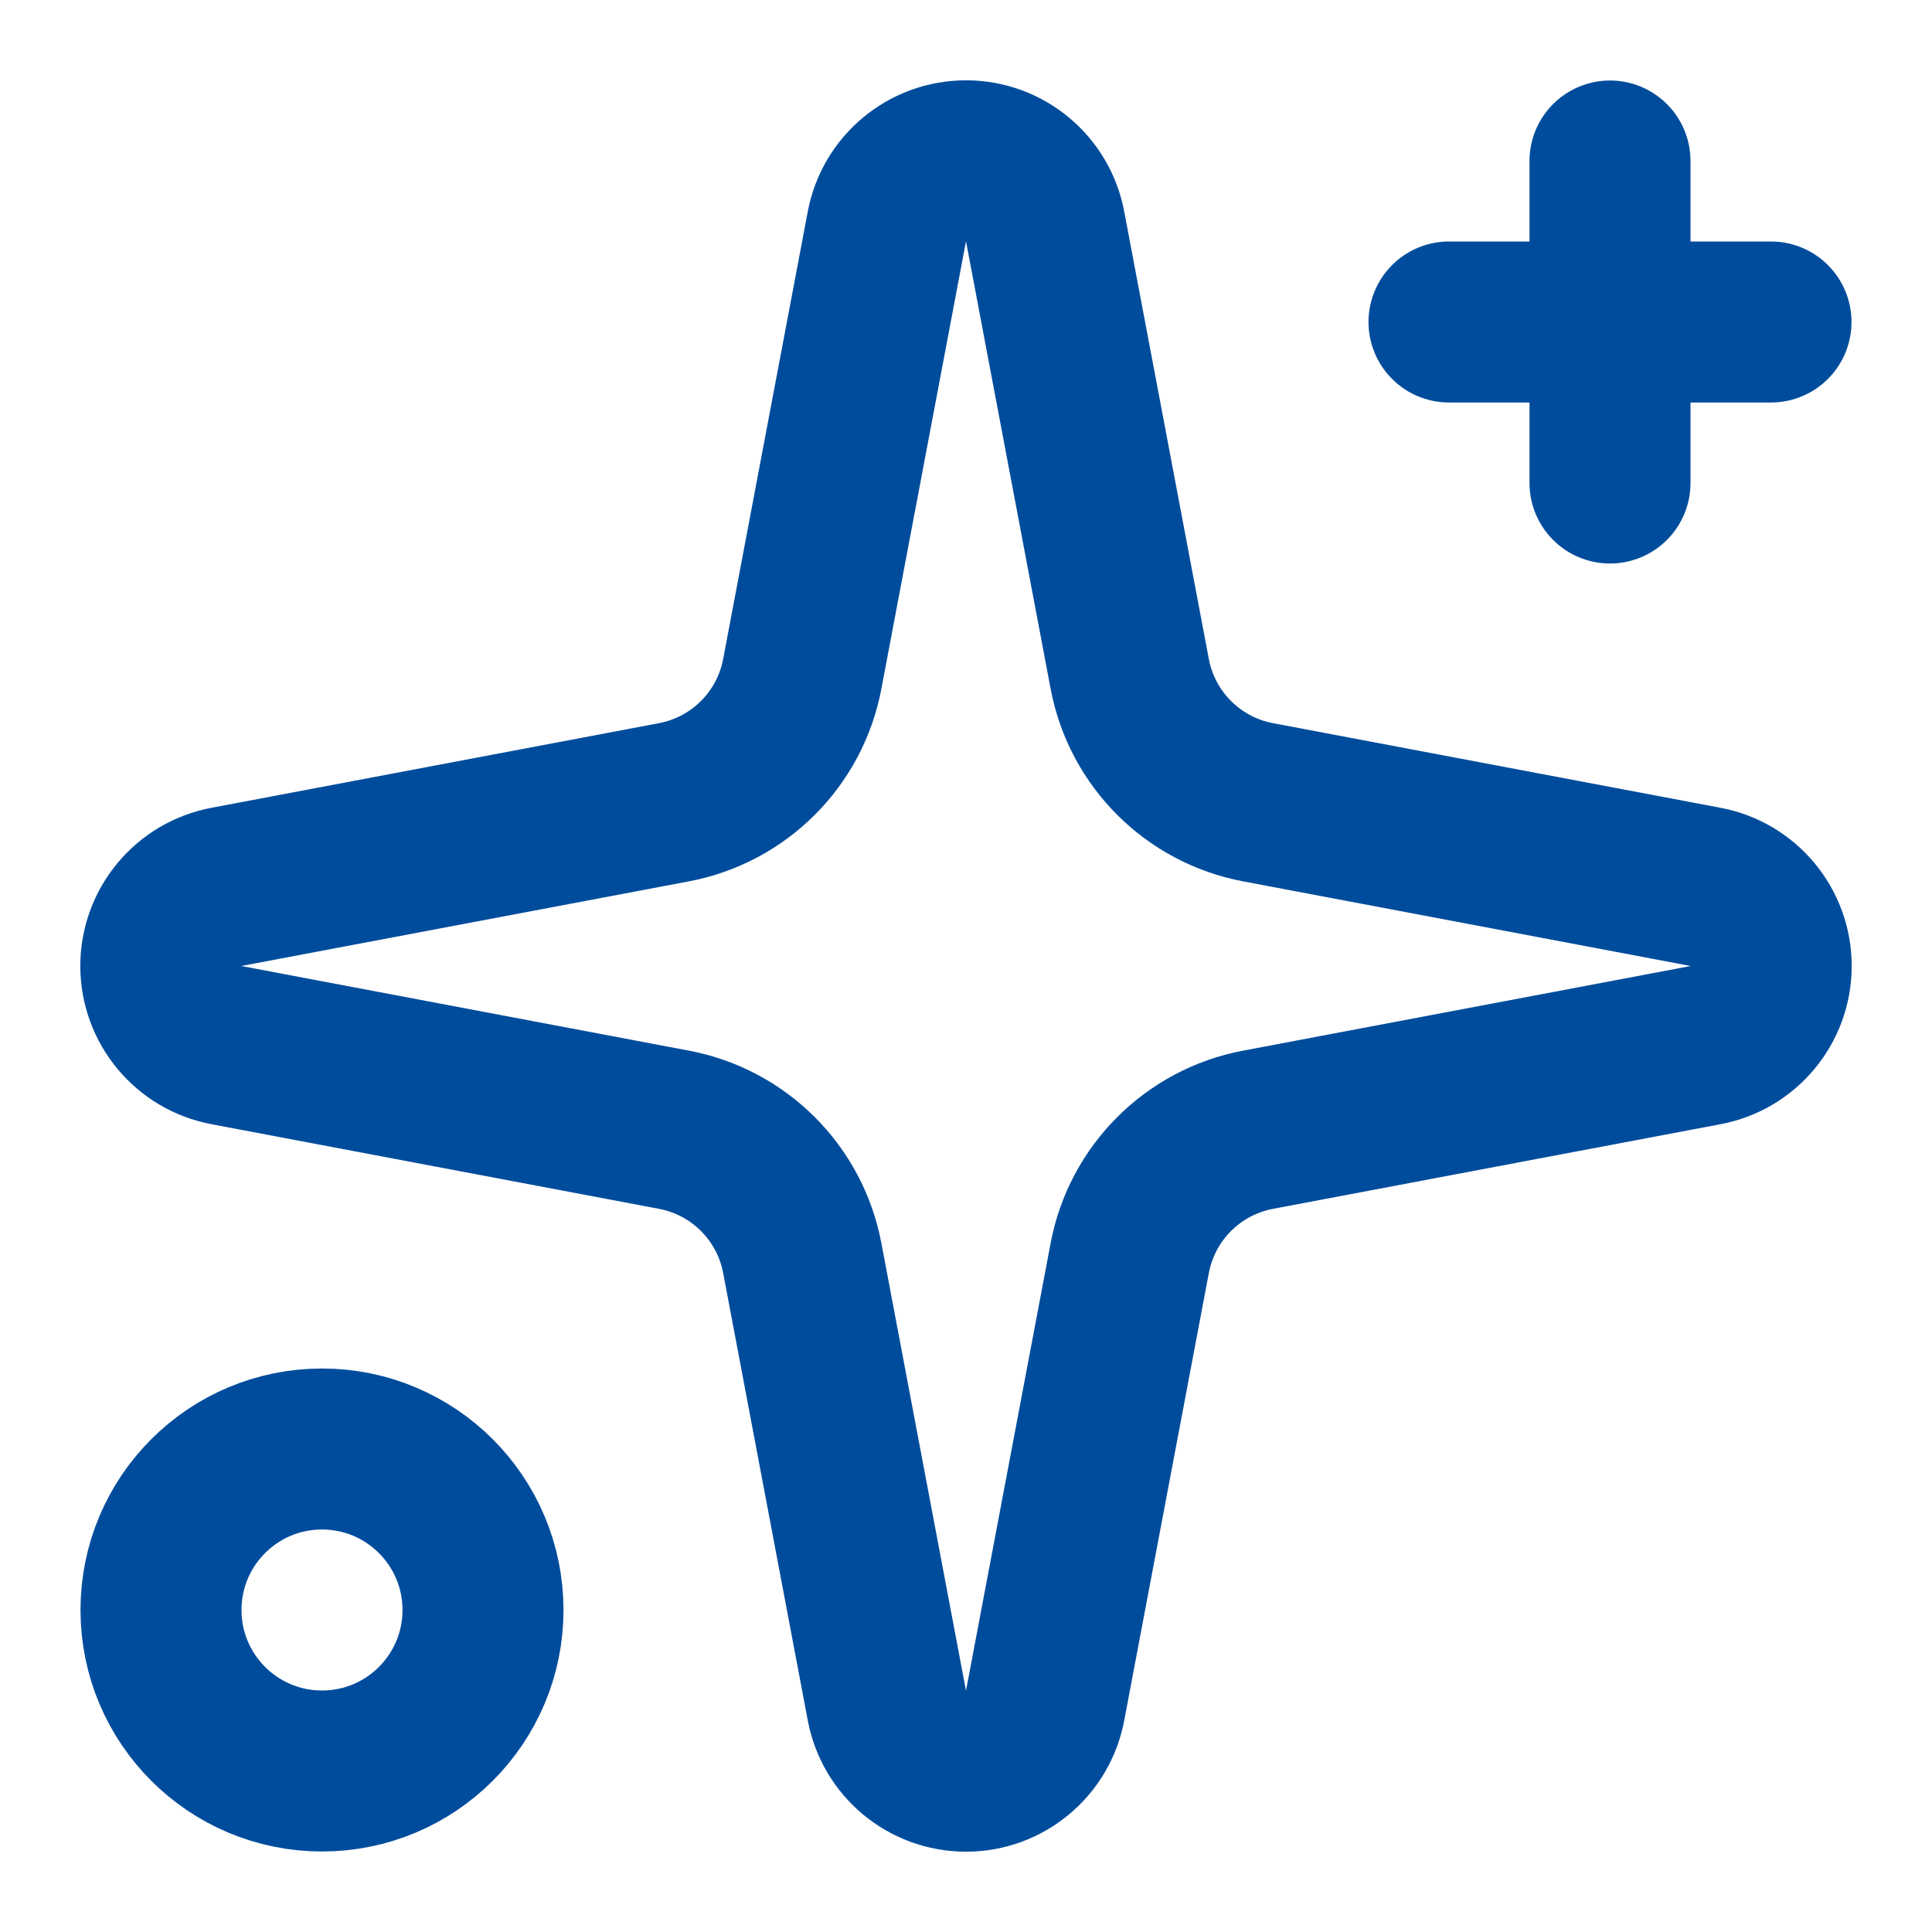
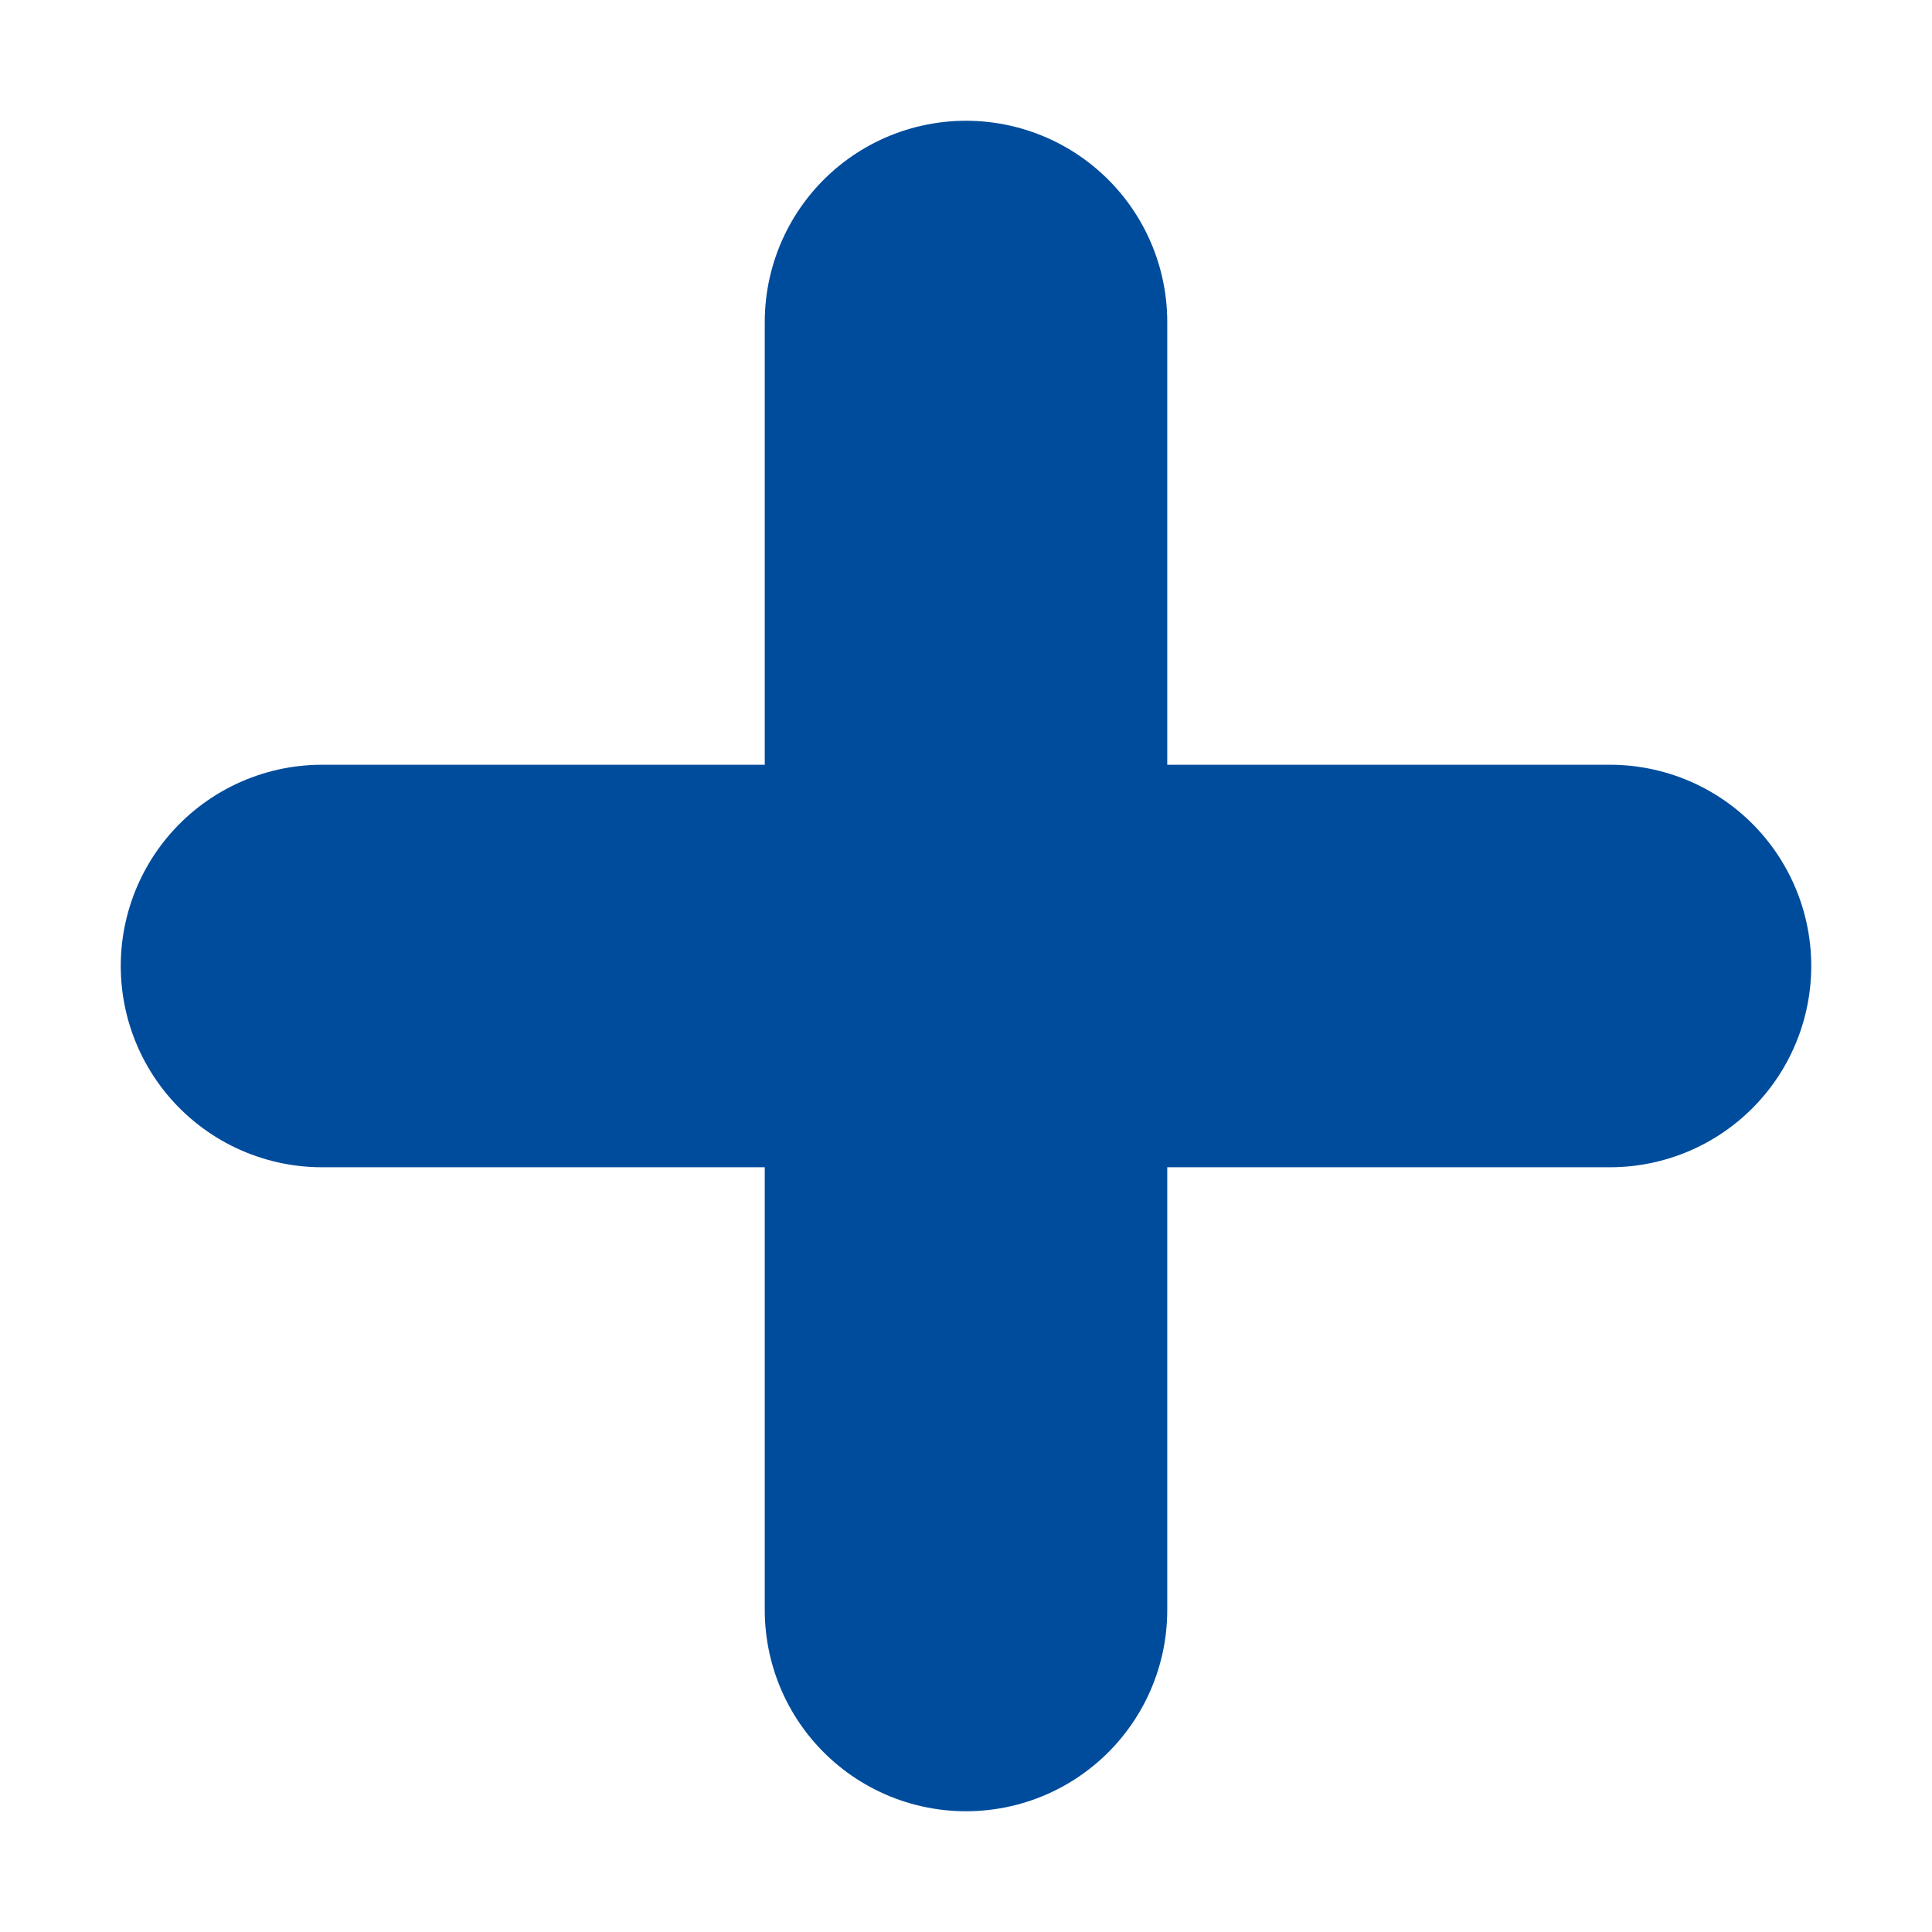
- <svg xmlns="http://www.w3.org/2000/svg" width="24" height="24" viewBox="0 0 24 24" fill="none" stroke="#004C9C" stroke-width="2" stroke-linecap="round" stroke-linejoin="round" class="lucide lucide-sparkles">
-   <path d="M11.017 2.814a1 1 0 0 1 1.966 0l1.051 5.558a2 2 0 0 0 1.594 1.594l5.558 1.051a1 1 0 0 1 0 1.966l-5.558 1.051a2 2 0 0 0-1.594 1.594l-1.051 5.558a1 1 0 0 1-1.966 0l-1.051-5.558a2 2 0 0 0-1.594-1.594l-5.558-1.051a1 1 0 0 1 0-1.966l5.558-1.051a2 2 0 0 0 1.594-1.594z" />
-   <path d="M20 2v4" />
-   <path d="M22 4h-4" />
-   <circle cx="4" cy="20" r="2" />
+ <svg xmlns="http://www.w3.org/2000/svg" width="24" height="24" viewBox="0 0 24 24" fill="none" stroke="#004C9C" stroke-width="5" stroke-linecap="round" stroke-linejoin="round">
+   <line x1="12" y1="4" x2="12" y2="20" />
+   <line x1="4" y1="12" x2="20" y2="12" />
</svg>
